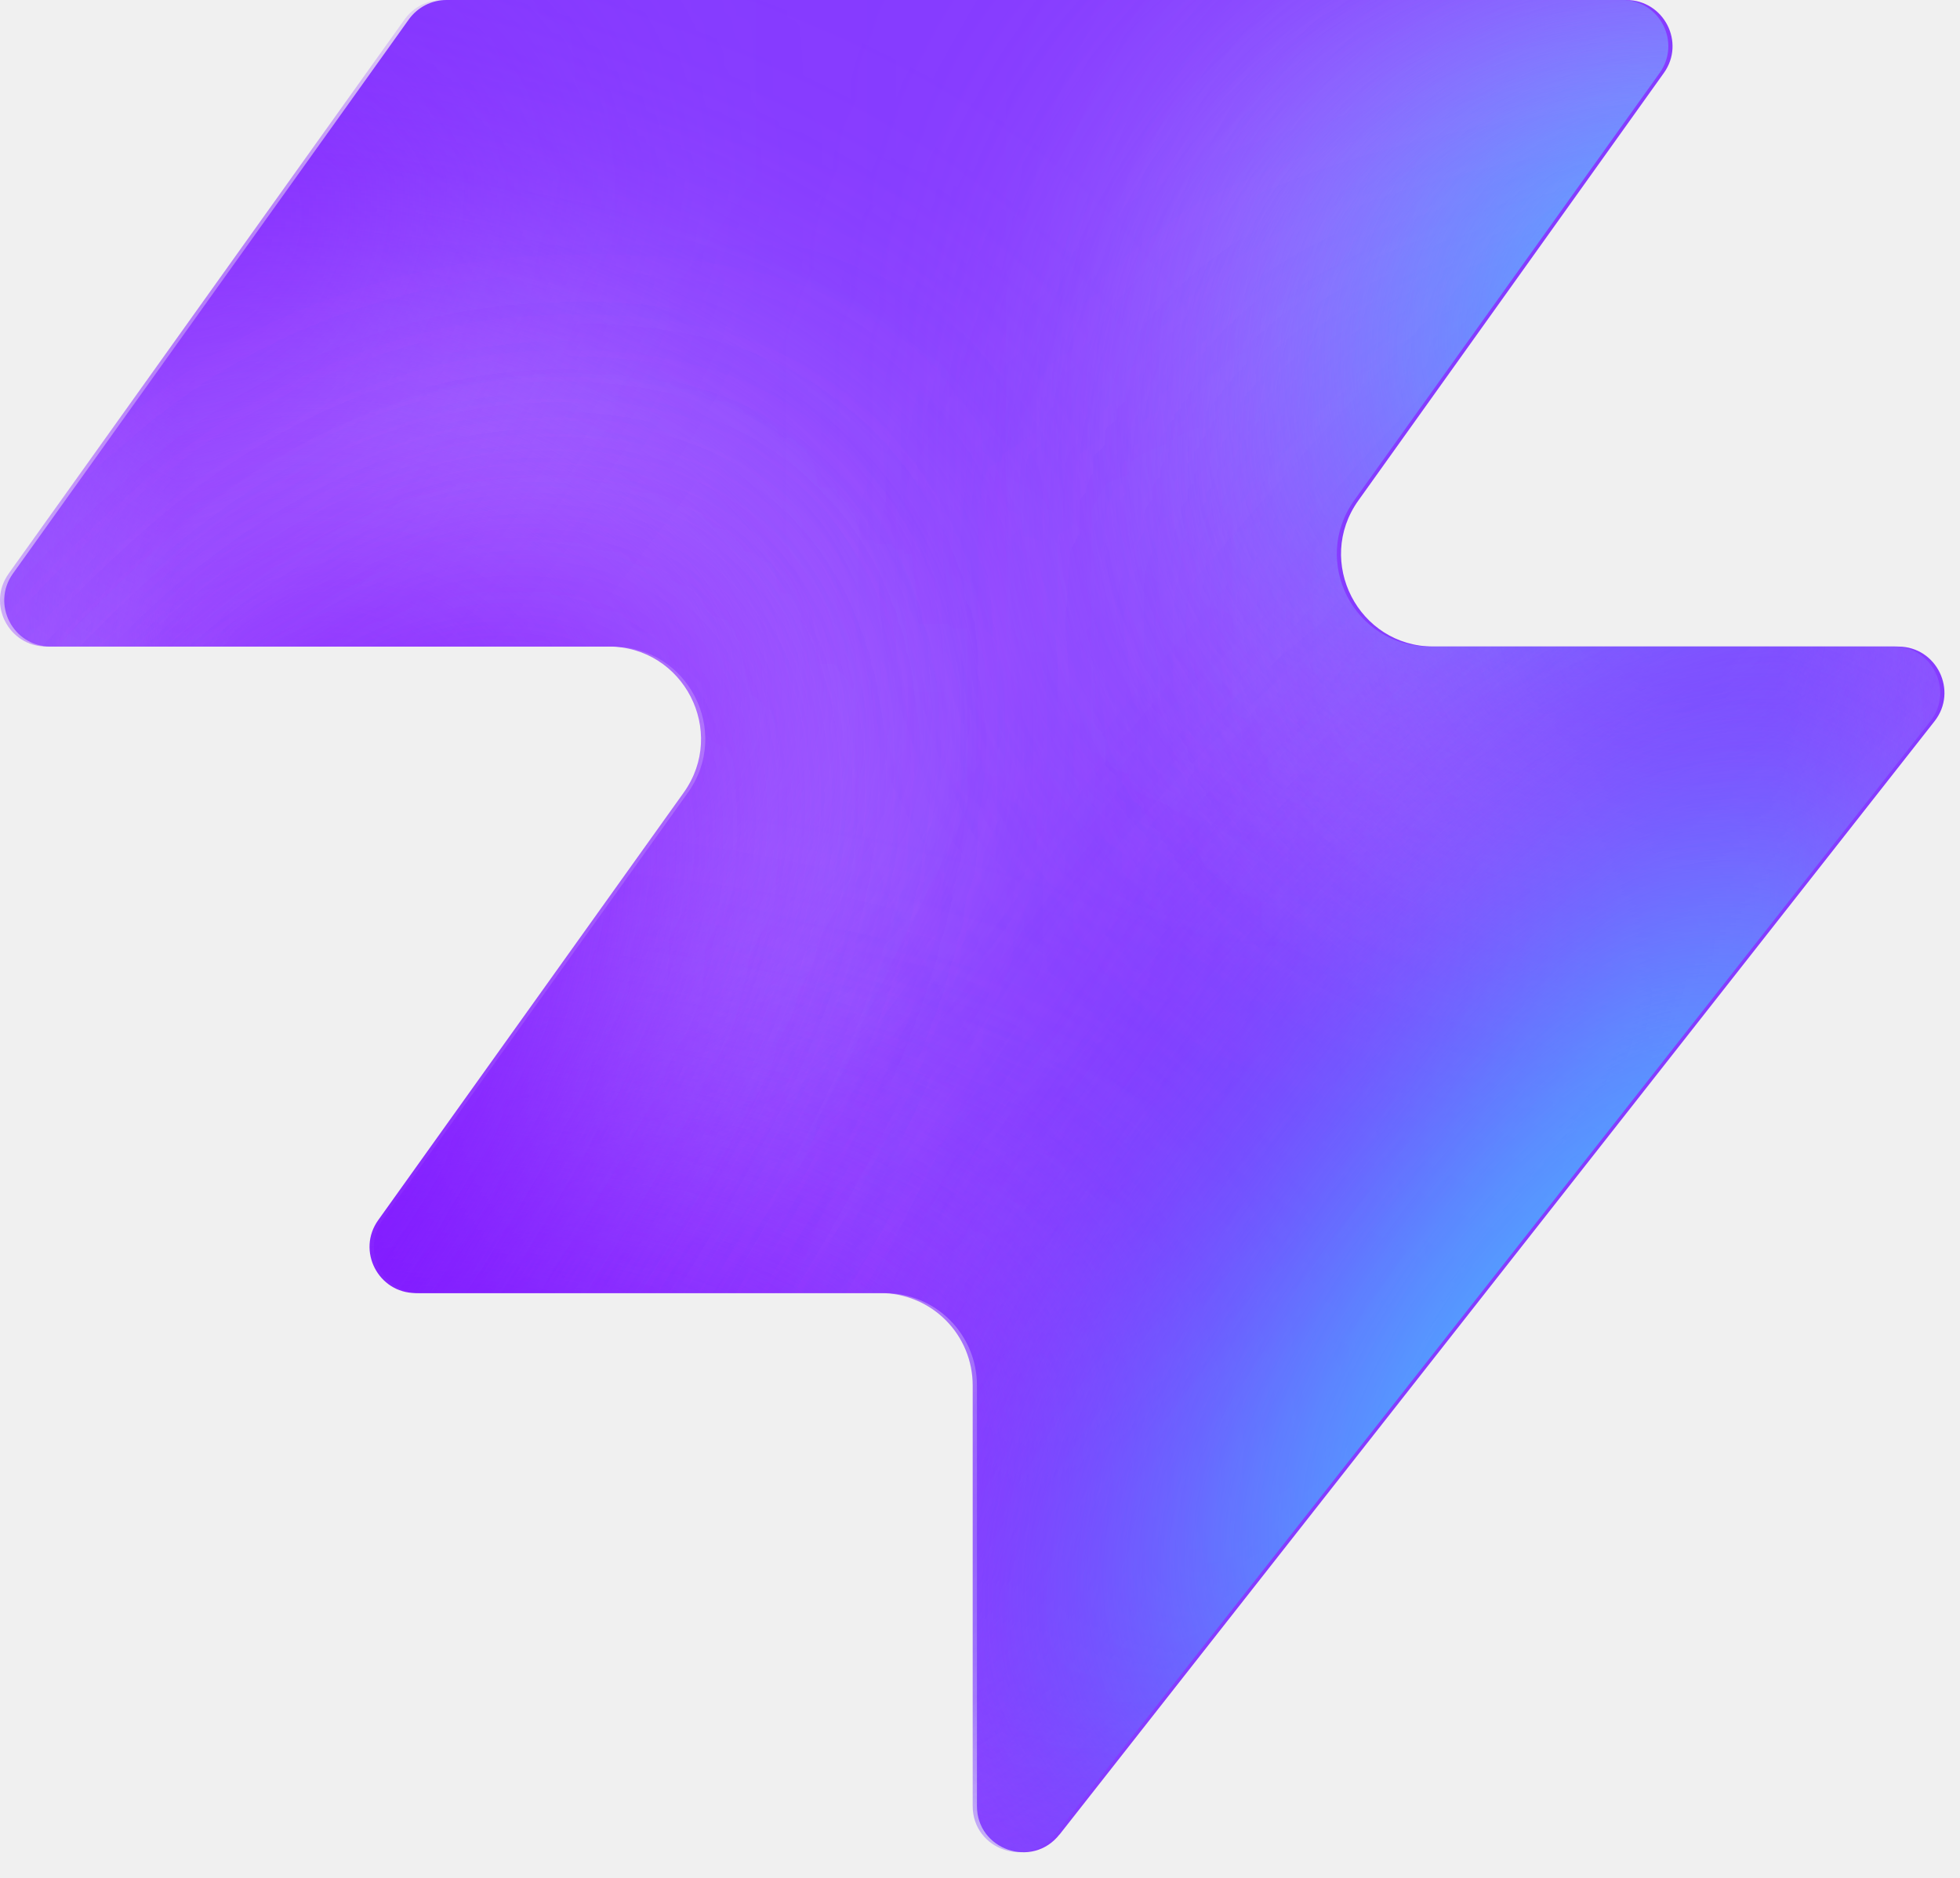
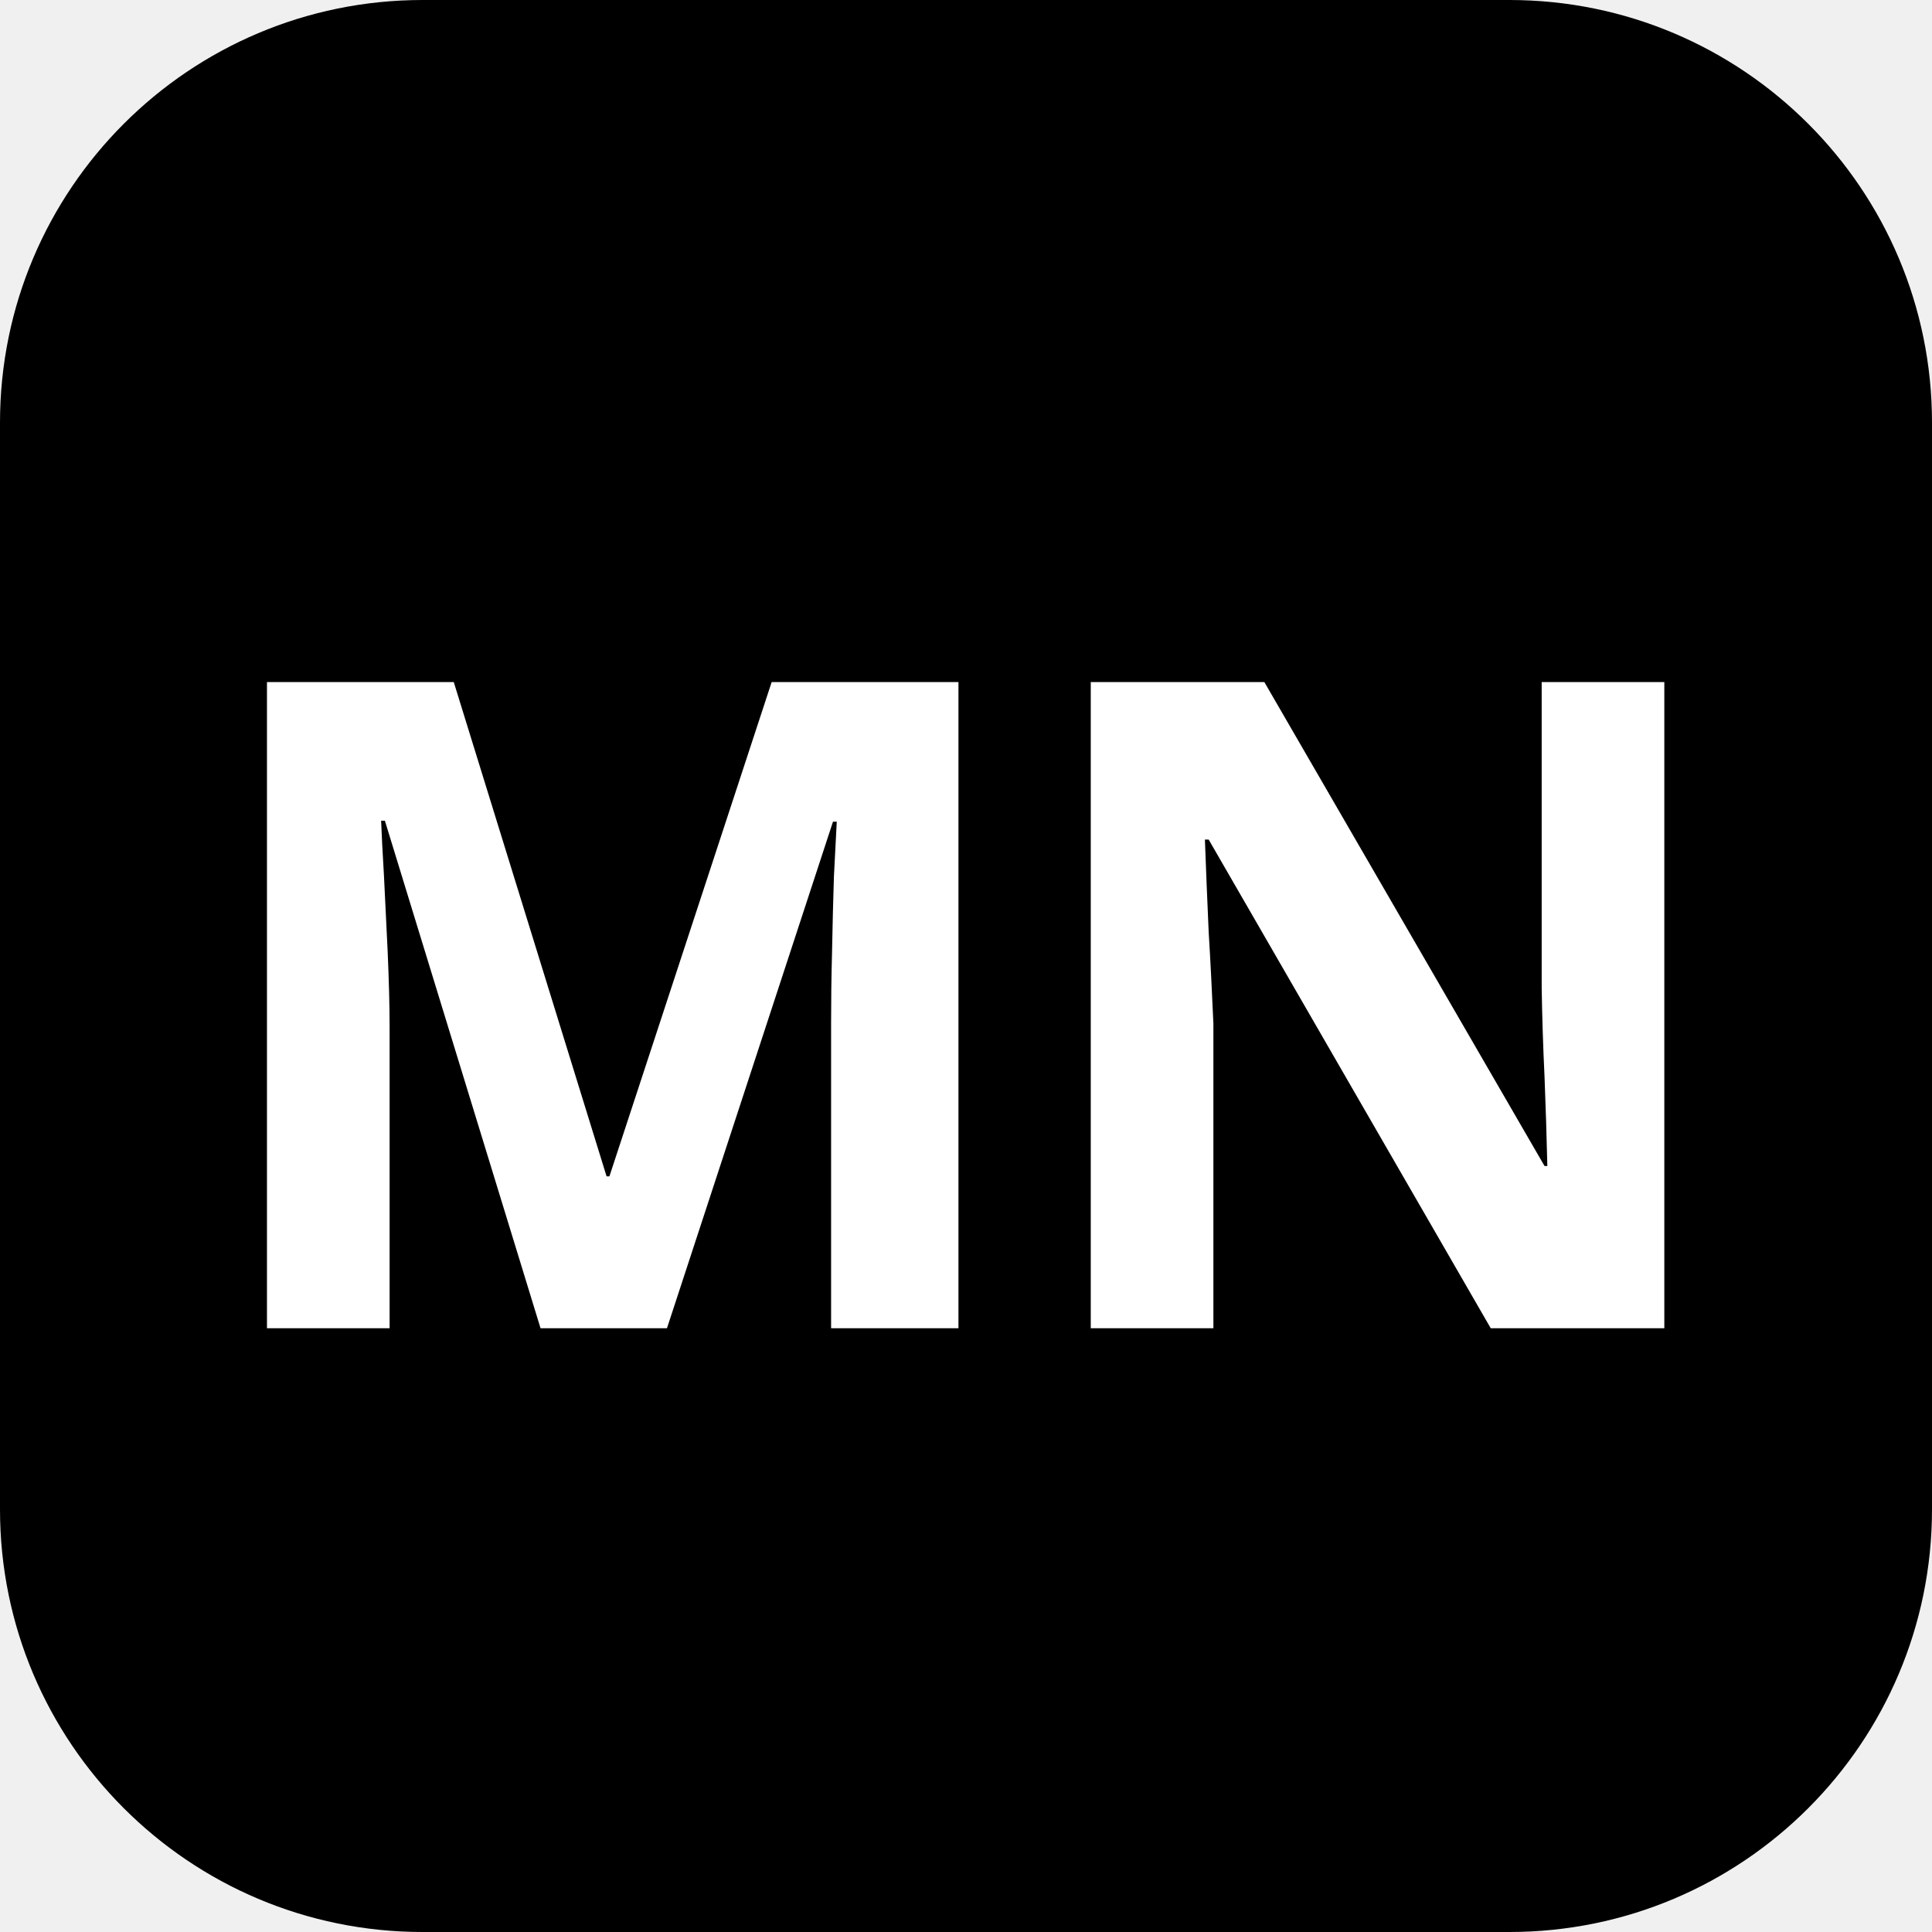
- <svg xmlns="http://www.w3.org/2000/svg" width="48" height="46" fill="none" viewBox="0 0 48 46">
-   <path fill="#863bff" d="M25.946 44.938c-.664.845-2.021.375-2.021-.698V33.937a2.26 2.26 0 0 0-2.262-2.262H10.287c-.92 0-1.456-1.04-.92-1.788l7.48-10.471c1.07-1.497 0-3.578-1.842-3.578H1.237c-.92 0-1.456-1.04-.92-1.788L10.013.474c.214-.297.556-.474.92-.474h28.894c.92 0 1.456 1.04.92 1.788l-7.48 10.471c-1.07 1.498 0 3.579 1.842 3.579h11.377c.943 0 1.473 1.088.89 1.83L25.947 44.94z" style="fill:#863bff;fill:color(display-p3 .525 .23 1);fill-opacity:1" />
-   <mask id="a" width="48" height="46" x="0" y="0" maskUnits="userSpaceOnUse" style="mask-type:alpha">
-     <path fill="#000" d="M25.842 44.938c-.664.844-2.021.375-2.021-.698V33.937a2.26 2.26 0 0 0-2.262-2.262H10.183c-.92 0-1.456-1.04-.92-1.788l7.48-10.471c1.07-1.498 0-3.579-1.842-3.579H1.133c-.92 0-1.456-1.04-.92-1.787L9.91.473c.214-.297.556-.474.92-.474h28.894c.92 0 1.456 1.04.92 1.788l-7.48 10.471c-1.07 1.498 0 3.578 1.842 3.578h11.377c.943 0 1.473 1.088.89 1.832L25.843 44.94z" style="fill:#000;fill-opacity:1" />
-   </mask>
-   <g mask="url(#a)">
-     <g filter="url(#b)">
-       <ellipse cx="5.508" cy="14.704" fill="#ede6ff" rx="5.508" ry="14.704" style="fill:#ede6ff;fill:color(display-p3 .927 .903 1);fill-opacity:1" transform="matrix(.00324 1 1 -.00324 -4.47 31.516)" />
-     </g>
-     <g filter="url(#c)">
-       <ellipse cx="10.399" cy="29.851" fill="#ede6ff" rx="10.399" ry="29.851" style="fill:#ede6ff;fill:color(display-p3 .927 .903 1);fill-opacity:1" transform="matrix(.00324 1 1 -.00324 -39.328 7.883)" />
-     </g>
-     <g filter="url(#d)">
-       <ellipse cx="5.508" cy="30.487" fill="#7e14ff" rx="5.508" ry="30.487" style="fill:#7e14ff;fill:color(display-p3 .492 .077 1);fill-opacity:1" transform="rotate(89.814 -25.913 -14.639)scale(1 -1)" />
-     </g>
-     <g filter="url(#e)">
-       <ellipse cx="5.508" cy="30.599" fill="#7e14ff" rx="5.508" ry="30.599" style="fill:#7e14ff;fill:color(display-p3 .492 .077 1);fill-opacity:1" transform="rotate(89.814 -32.644 -3.334)scale(1 -1)" />
-     </g>
-     <g filter="url(#f)">
-       <ellipse cx="5.508" cy="30.599" fill="#7e14ff" rx="5.508" ry="30.599" style="fill:#7e14ff;fill:color(display-p3 .492 .077 1);fill-opacity:1" transform="matrix(.00324 1 1 -.00324 -34.34 30.47)" />
-     </g>
-     <g filter="url(#g)">
-       <ellipse cx="14.072" cy="22.078" fill="#ede6ff" rx="14.072" ry="22.078" style="fill:#ede6ff;fill:color(display-p3 .927 .903 1);fill-opacity:1" transform="rotate(93.35 24.506 48.493)scale(-1 1)" />
-     </g>
-     <g filter="url(#h)">
-       <ellipse cx="3.47" cy="21.501" fill="#7e14ff" rx="3.47" ry="21.501" style="fill:#7e14ff;fill:color(display-p3 .492 .077 1);fill-opacity:1" transform="rotate(89.009 28.708 47.59)scale(-1 1)" />
-     </g>
-     <g filter="url(#i)">
-       <ellipse cx="3.47" cy="21.501" fill="#7e14ff" rx="3.47" ry="21.501" style="fill:#7e14ff;fill:color(display-p3 .492 .077 1);fill-opacity:1" transform="rotate(89.009 28.708 47.59)scale(-1 1)" />
-     </g>
-     <g filter="url(#j)">
-       <ellipse cx=".387" cy="8.972" fill="#7e14ff" rx="4.407" ry="29.108" style="fill:#7e14ff;fill:color(display-p3 .492 .077 1);fill-opacity:1" transform="rotate(39.51 .387 8.972)" />
-     </g>
-     <g filter="url(#k)">
-       <ellipse cx="47.523" cy="-6.092" fill="#7e14ff" rx="4.407" ry="29.108" style="fill:#7e14ff;fill:color(display-p3 .492 .077 1);fill-opacity:1" transform="rotate(37.892 47.523 -6.092)" />
-     </g>
-     <g filter="url(#l)">
-       <ellipse cx="41.412" cy="6.333" fill="#47bfff" rx="5.971" ry="9.665" style="fill:#47bfff;fill:color(display-p3 .28 .748 1);fill-opacity:1" transform="rotate(37.892 41.412 6.333)" />
-     </g>
-     <g filter="url(#m)">
-       <ellipse cx="-1.879" cy="38.332" fill="#7e14ff" rx="4.407" ry="29.108" style="fill:#7e14ff;fill:color(display-p3 .492 .077 1);fill-opacity:1" transform="rotate(37.892 -1.88 38.332)" />
-     </g>
-     <g filter="url(#n)">
-       <ellipse cx="-1.879" cy="38.332" fill="#7e14ff" rx="4.407" ry="29.108" style="fill:#7e14ff;fill:color(display-p3 .492 .077 1);fill-opacity:1" transform="rotate(37.892 -1.88 38.332)" />
-     </g>
-     <g filter="url(#o)">
-       <ellipse cx="35.651" cy="29.907" fill="#7e14ff" rx="4.407" ry="29.108" style="fill:#7e14ff;fill:color(display-p3 .492 .077 1);fill-opacity:1" transform="rotate(37.892 35.651 29.907)" />
-     </g>
-     <g filter="url(#p)">
-       <ellipse cx="38.418" cy="32.4" fill="#47bfff" rx="5.971" ry="15.297" style="fill:#47bfff;fill:color(display-p3 .28 .748 1);fill-opacity:1" transform="rotate(37.892 38.418 32.4)" />
-     </g>
-   </g>
-   <defs>
-     <filter id="b" width="60.045" height="41.654" x="-19.77" y="16.149" color-interpolation-filters="sRGB" filterUnits="userSpaceOnUse">
-       <feFlood flood-opacity="0" result="BackgroundImageFix" />
-       <feBlend in="SourceGraphic" in2="BackgroundImageFix" result="shape" />
-       <feGaussianBlur result="effect1_foregroundBlur_2002_17158" stdDeviation="7.659" />
-     </filter>
-     <filter id="c" width="90.34" height="51.437" x="-54.613" y="-7.533" color-interpolation-filters="sRGB" filterUnits="userSpaceOnUse">
-       <feFlood flood-opacity="0" result="BackgroundImageFix" />
-       <feBlend in="SourceGraphic" in2="BackgroundImageFix" result="shape" />
-       <feGaussianBlur result="effect1_foregroundBlur_2002_17158" stdDeviation="7.659" />
-     </filter>
-     <filter id="d" width="79.355" height="29.4" x="-49.64" y="2.03" color-interpolation-filters="sRGB" filterUnits="userSpaceOnUse">
-       <feFlood flood-opacity="0" result="BackgroundImageFix" />
-       <feBlend in="SourceGraphic" in2="BackgroundImageFix" result="shape" />
-       <feGaussianBlur result="effect1_foregroundBlur_2002_17158" stdDeviation="4.596" />
-     </filter>
-     <filter id="e" width="79.579" height="29.4" x="-45.045" y="20.029" color-interpolation-filters="sRGB" filterUnits="userSpaceOnUse">
-       <feFlood flood-opacity="0" result="BackgroundImageFix" />
-       <feBlend in="SourceGraphic" in2="BackgroundImageFix" result="shape" />
-       <feGaussianBlur result="effect1_foregroundBlur_2002_17158" stdDeviation="4.596" />
-     </filter>
-     <filter id="f" width="79.579" height="29.4" x="-43.513" y="21.178" color-interpolation-filters="sRGB" filterUnits="userSpaceOnUse">
-       <feFlood flood-opacity="0" result="BackgroundImageFix" />
-       <feBlend in="SourceGraphic" in2="BackgroundImageFix" result="shape" />
-       <feGaussianBlur result="effect1_foregroundBlur_2002_17158" stdDeviation="4.596" />
-     </filter>
-     <filter id="g" width="74.749" height="58.852" x="15.756" y="-17.901" color-interpolation-filters="sRGB" filterUnits="userSpaceOnUse">
-       <feFlood flood-opacity="0" result="BackgroundImageFix" />
-       <feBlend in="SourceGraphic" in2="BackgroundImageFix" result="shape" />
-       <feGaussianBlur result="effect1_foregroundBlur_2002_17158" stdDeviation="7.659" />
-     </filter>
-     <filter id="h" width="61.377" height="25.362" x="23.548" y="2.284" color-interpolation-filters="sRGB" filterUnits="userSpaceOnUse">
-       <feFlood flood-opacity="0" result="BackgroundImageFix" />
-       <feBlend in="SourceGraphic" in2="BackgroundImageFix" result="shape" />
-       <feGaussianBlur result="effect1_foregroundBlur_2002_17158" stdDeviation="4.596" />
-     </filter>
-     <filter id="i" width="61.377" height="25.362" x="23.548" y="2.284" color-interpolation-filters="sRGB" filterUnits="userSpaceOnUse">
-       <feFlood flood-opacity="0" result="BackgroundImageFix" />
-       <feBlend in="SourceGraphic" in2="BackgroundImageFix" result="shape" />
-       <feGaussianBlur result="effect1_foregroundBlur_2002_17158" stdDeviation="4.596" />
-     </filter>
-     <filter id="j" width="56.045" height="63.649" x="-27.636" y="-22.853" color-interpolation-filters="sRGB" filterUnits="userSpaceOnUse">
-       <feFlood flood-opacity="0" result="BackgroundImageFix" />
-       <feBlend in="SourceGraphic" in2="BackgroundImageFix" result="shape" />
-       <feGaussianBlur result="effect1_foregroundBlur_2002_17158" stdDeviation="4.596" />
-     </filter>
-     <filter id="k" width="54.814" height="64.646" x="20.116" y="-38.415" color-interpolation-filters="sRGB" filterUnits="userSpaceOnUse">
-       <feFlood flood-opacity="0" result="BackgroundImageFix" />
-       <feBlend in="SourceGraphic" in2="BackgroundImageFix" result="shape" />
-       <feGaussianBlur result="effect1_foregroundBlur_2002_17158" stdDeviation="4.596" />
-     </filter>
-     <filter id="l" width="33.541" height="35.313" x="24.641" y="-11.323" color-interpolation-filters="sRGB" filterUnits="userSpaceOnUse">
-       <feFlood flood-opacity="0" result="BackgroundImageFix" />
-       <feBlend in="SourceGraphic" in2="BackgroundImageFix" result="shape" />
-       <feGaussianBlur result="effect1_foregroundBlur_2002_17158" stdDeviation="4.596" />
-     </filter>
-     <filter id="m" width="54.814" height="64.646" x="-29.286" y="6.009" color-interpolation-filters="sRGB" filterUnits="userSpaceOnUse">
-       <feFlood flood-opacity="0" result="BackgroundImageFix" />
-       <feBlend in="SourceGraphic" in2="BackgroundImageFix" result="shape" />
-       <feGaussianBlur result="effect1_foregroundBlur_2002_17158" stdDeviation="4.596" />
-     </filter>
-     <filter id="n" width="54.814" height="64.646" x="-29.286" y="6.009" color-interpolation-filters="sRGB" filterUnits="userSpaceOnUse">
-       <feFlood flood-opacity="0" result="BackgroundImageFix" />
-       <feBlend in="SourceGraphic" in2="BackgroundImageFix" result="shape" />
-       <feGaussianBlur result="effect1_foregroundBlur_2002_17158" stdDeviation="4.596" />
-     </filter>
-     <filter id="o" width="54.814" height="64.646" x="8.244" y="-2.416" color-interpolation-filters="sRGB" filterUnits="userSpaceOnUse">
-       <feFlood flood-opacity="0" result="BackgroundImageFix" />
-       <feBlend in="SourceGraphic" in2="BackgroundImageFix" result="shape" />
-       <feGaussianBlur result="effect1_foregroundBlur_2002_17158" stdDeviation="4.596" />
-     </filter>
-     <filter id="p" width="39.409" height="43.623" x="18.713" y="10.588" color-interpolation-filters="sRGB" filterUnits="userSpaceOnUse">
-       <feFlood flood-opacity="0" result="BackgroundImageFix" />
-       <feBlend in="SourceGraphic" in2="BackgroundImageFix" result="shape" />
-       <feGaussianBlur result="effect1_foregroundBlur_2002_17158" stdDeviation="4.596" />
-     </filter>
-   </defs>
+ <svg xmlns="http://www.w3.org/2000/svg" viewBox="0 0 32 32" width="32" height="32">
+   <rect width="32" height="32" rx="7" fill="#000000" />
+   <text x="16" y="22" font-family="Sora, system-ui, sans-serif" font-size="15" font-weight="600" fill="white" text-anchor="middle" letter-spacing="-0.5">MN</text>
</svg>
